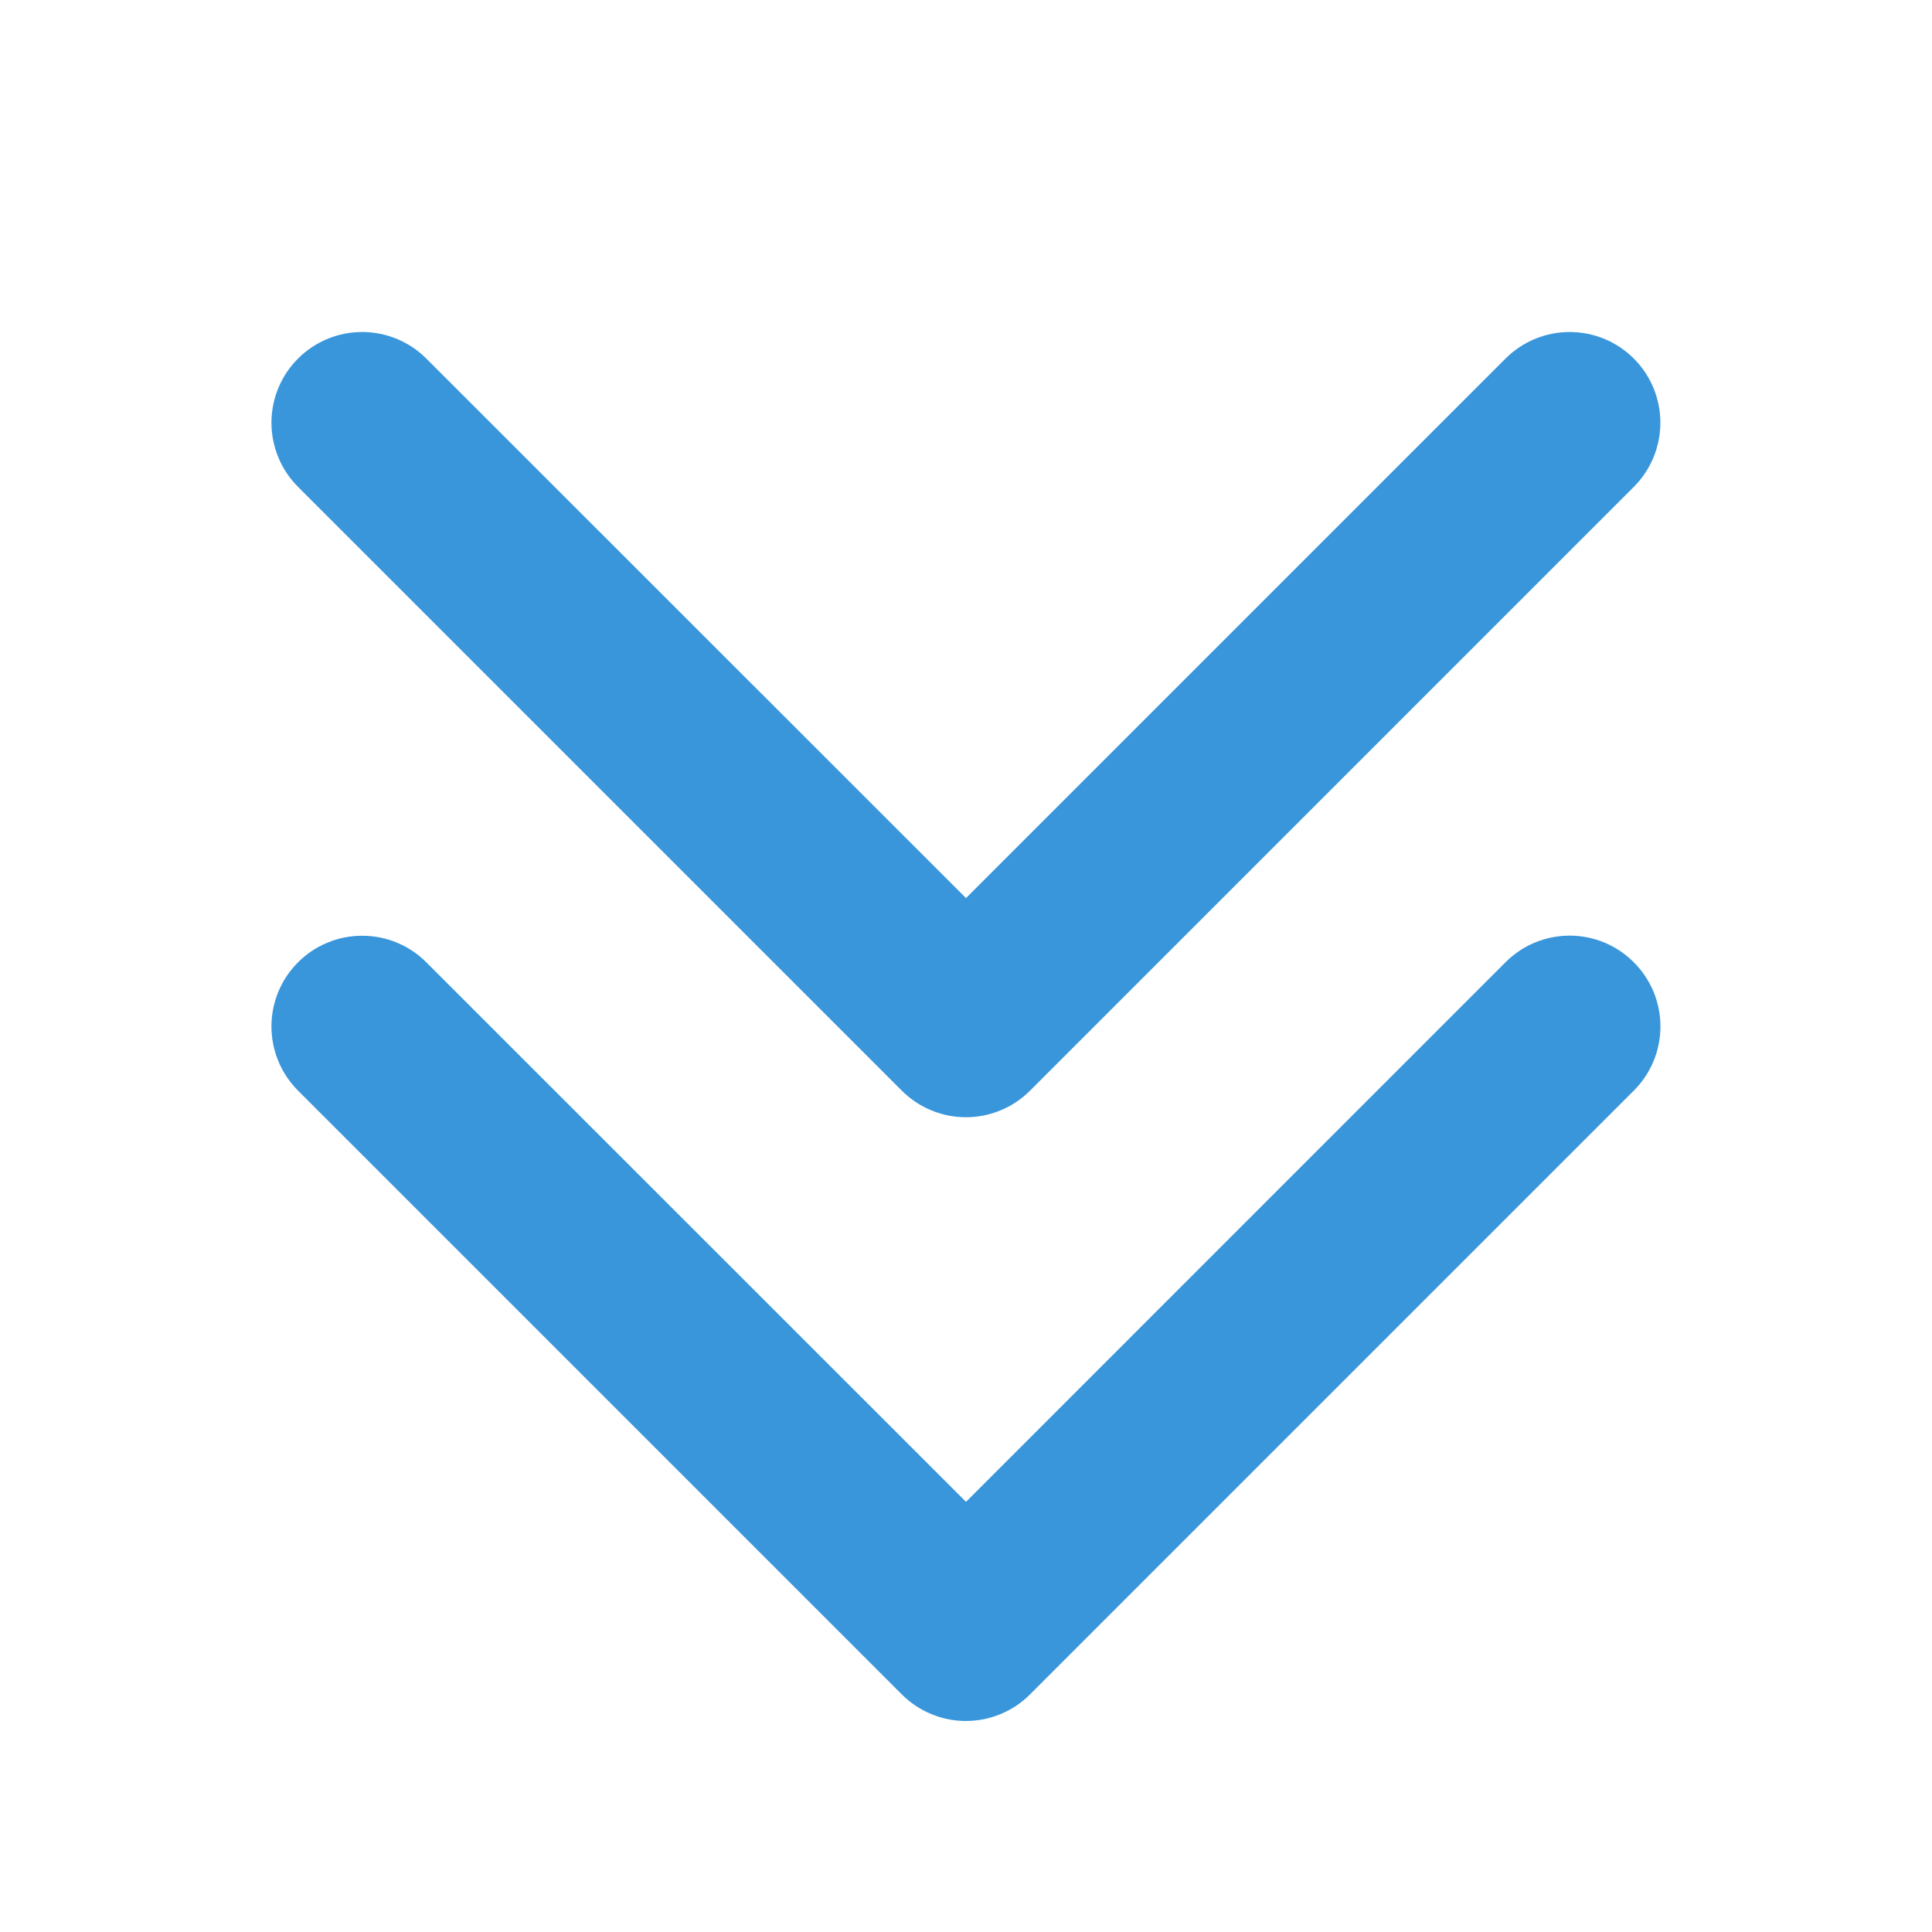
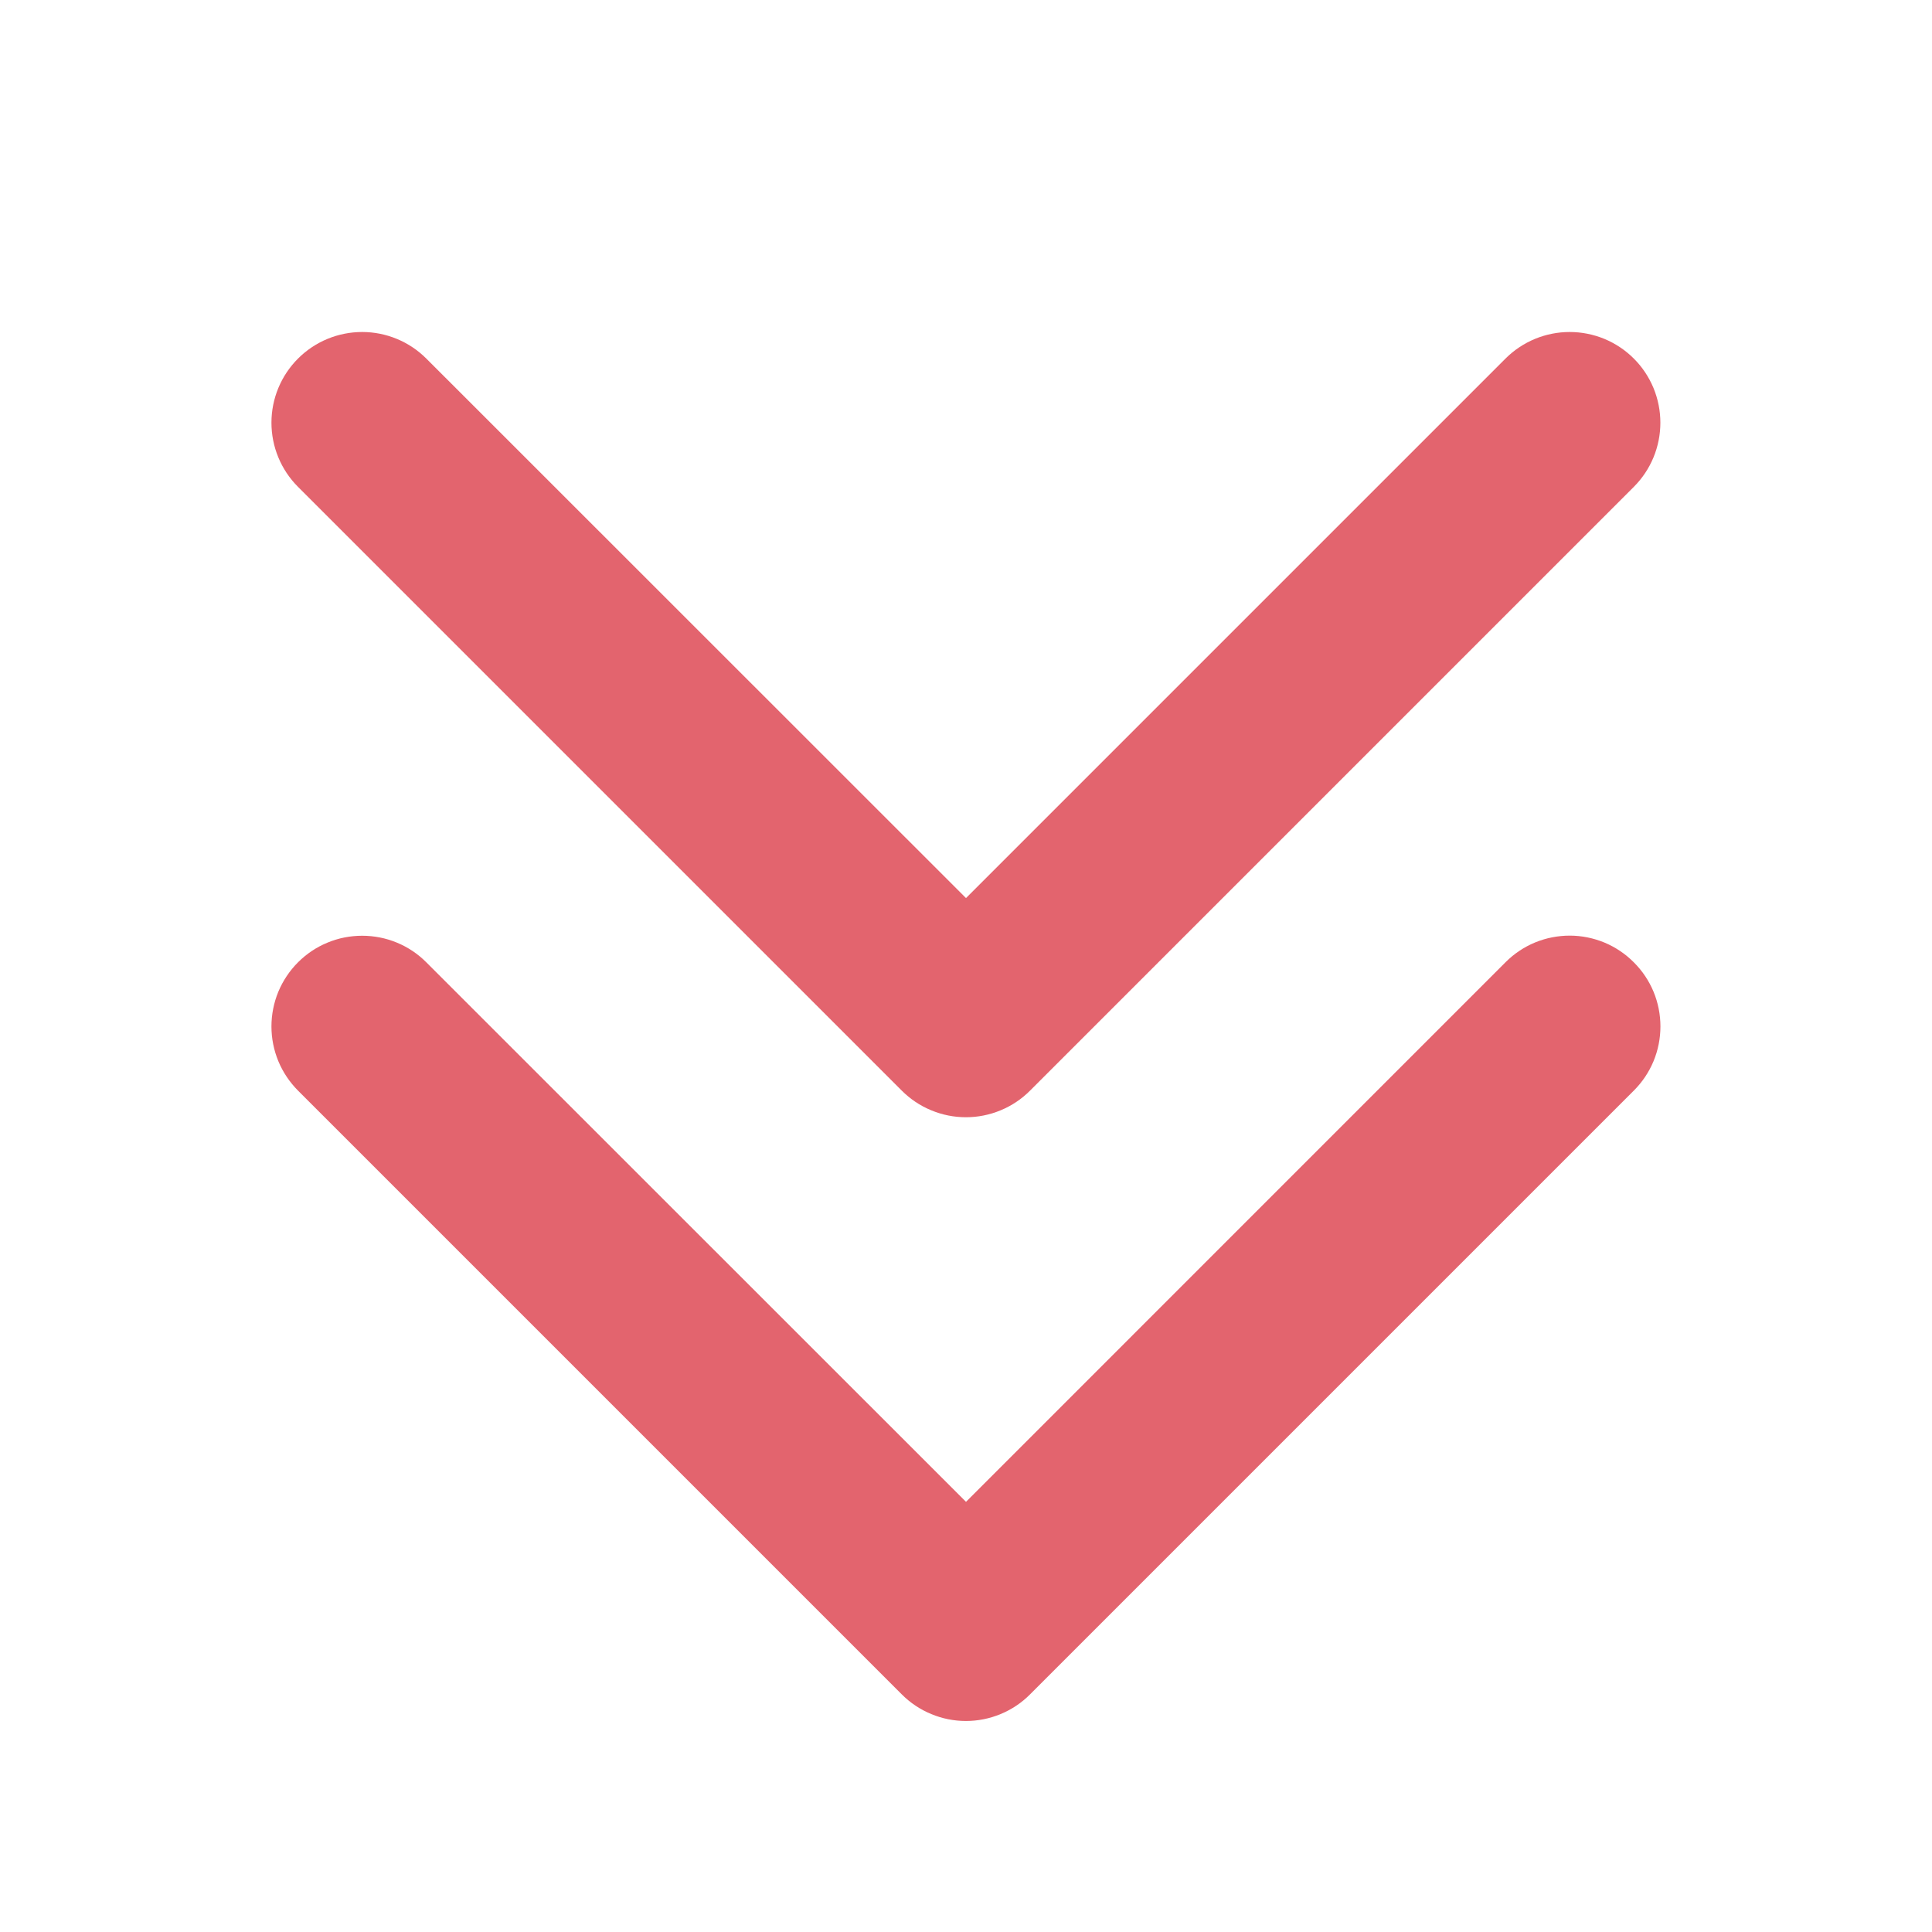
<svg xmlns="http://www.w3.org/2000/svg" width="32" height="32" viewBox="0 0 32 32" fill="none">
-   <path d="M27.061 15.939C27.201 16.078 27.312 16.244 27.388 16.426C27.463 16.608 27.502 16.804 27.502 17.001C27.502 17.199 27.463 17.394 27.388 17.576C27.312 17.759 27.201 17.924 27.061 18.064L17.061 28.064C16.922 28.204 16.756 28.315 16.574 28.39C16.392 28.466 16.196 28.505 15.999 28.505C15.801 28.505 15.606 28.466 15.424 28.39C15.241 28.315 15.076 28.204 14.936 28.064L4.936 18.064C4.797 17.924 4.686 17.759 4.61 17.576C4.535 17.394 4.496 17.199 4.496 17.001C4.496 16.804 4.535 16.608 4.61 16.426C4.686 16.244 4.797 16.078 4.936 15.939C5.076 15.799 5.241 15.688 5.424 15.613C5.606 15.537 5.801 15.499 5.999 15.499C6.196 15.499 6.391 15.537 6.574 15.613C6.756 15.688 6.922 15.799 7.061 15.939L16 24.875L24.939 15.935C25.078 15.796 25.244 15.685 25.426 15.61C25.608 15.535 25.804 15.497 26.001 15.497C26.198 15.497 26.393 15.537 26.575 15.612C26.757 15.688 26.922 15.799 27.061 15.939ZM14.936 18.064C15.076 18.204 15.241 18.315 15.424 18.39C15.606 18.466 15.801 18.505 15.999 18.505C16.196 18.505 16.392 18.466 16.574 18.39C16.756 18.315 16.922 18.204 17.061 18.064L27.061 8.064C27.201 7.924 27.311 7.759 27.387 7.576C27.462 7.394 27.501 7.199 27.501 7.001C27.501 6.804 27.462 6.609 27.387 6.426C27.311 6.244 27.201 6.078 27.061 5.939C26.922 5.799 26.756 5.689 26.574 5.613C26.391 5.538 26.196 5.499 25.999 5.499C25.801 5.499 25.606 5.538 25.424 5.613C25.241 5.689 25.076 5.799 24.936 5.939L16 14.875L7.061 5.939C6.779 5.657 6.397 5.499 5.999 5.499C5.6 5.499 5.218 5.657 4.936 5.939C4.654 6.221 4.496 6.603 4.496 7.001C4.496 7.4 4.654 7.782 4.936 8.064L14.936 18.064Z" fill="#3996DB" />
+   <path d="M27.061 15.939C27.201 16.078 27.312 16.244 27.388 16.426C27.463 16.608 27.502 16.804 27.502 17.001C27.502 17.199 27.463 17.394 27.388 17.576C27.312 17.759 27.201 17.924 27.061 18.064L17.061 28.064C16.922 28.204 16.756 28.315 16.574 28.39C16.392 28.466 16.196 28.505 15.999 28.505C15.801 28.505 15.606 28.466 15.424 28.39C15.241 28.315 15.076 28.204 14.936 28.064L4.936 18.064C4.797 17.924 4.686 17.759 4.61 17.576C4.535 17.394 4.496 17.199 4.496 17.001C4.496 16.804 4.535 16.608 4.61 16.426C4.686 16.244 4.797 16.078 4.936 15.939C5.076 15.799 5.241 15.688 5.424 15.613C5.606 15.537 5.801 15.499 5.999 15.499C6.196 15.499 6.391 15.537 6.574 15.613C6.756 15.688 6.922 15.799 7.061 15.939L16 24.875L24.939 15.935C25.078 15.796 25.244 15.685 25.426 15.61C25.608 15.535 25.804 15.497 26.001 15.497C26.198 15.497 26.393 15.537 26.575 15.612C26.757 15.688 26.922 15.799 27.061 15.939ZM14.936 18.064C15.076 18.204 15.241 18.315 15.424 18.39C15.606 18.466 15.801 18.505 15.999 18.505C16.196 18.505 16.392 18.466 16.574 18.39C16.756 18.315 16.922 18.204 17.061 18.064L27.061 8.064C27.201 7.924 27.311 7.759 27.387 7.576C27.462 7.394 27.501 7.199 27.501 7.001C27.501 6.804 27.462 6.609 27.387 6.426C27.311 6.244 27.201 6.078 27.061 5.939C26.922 5.799 26.756 5.689 26.574 5.613C26.391 5.538 26.196 5.499 25.999 5.499C25.801 5.499 25.606 5.538 25.424 5.613C25.241 5.689 25.076 5.799 24.936 5.939L16 14.875L7.061 5.939C6.779 5.657 6.397 5.499 5.999 5.499C5.6 5.499 5.218 5.657 4.936 5.939C4.654 6.221 4.496 6.603 4.496 7.001C4.496 7.4 4.654 7.782 4.936 8.064L14.936 18.064Z" fill="#E3646E" />
</svg>
